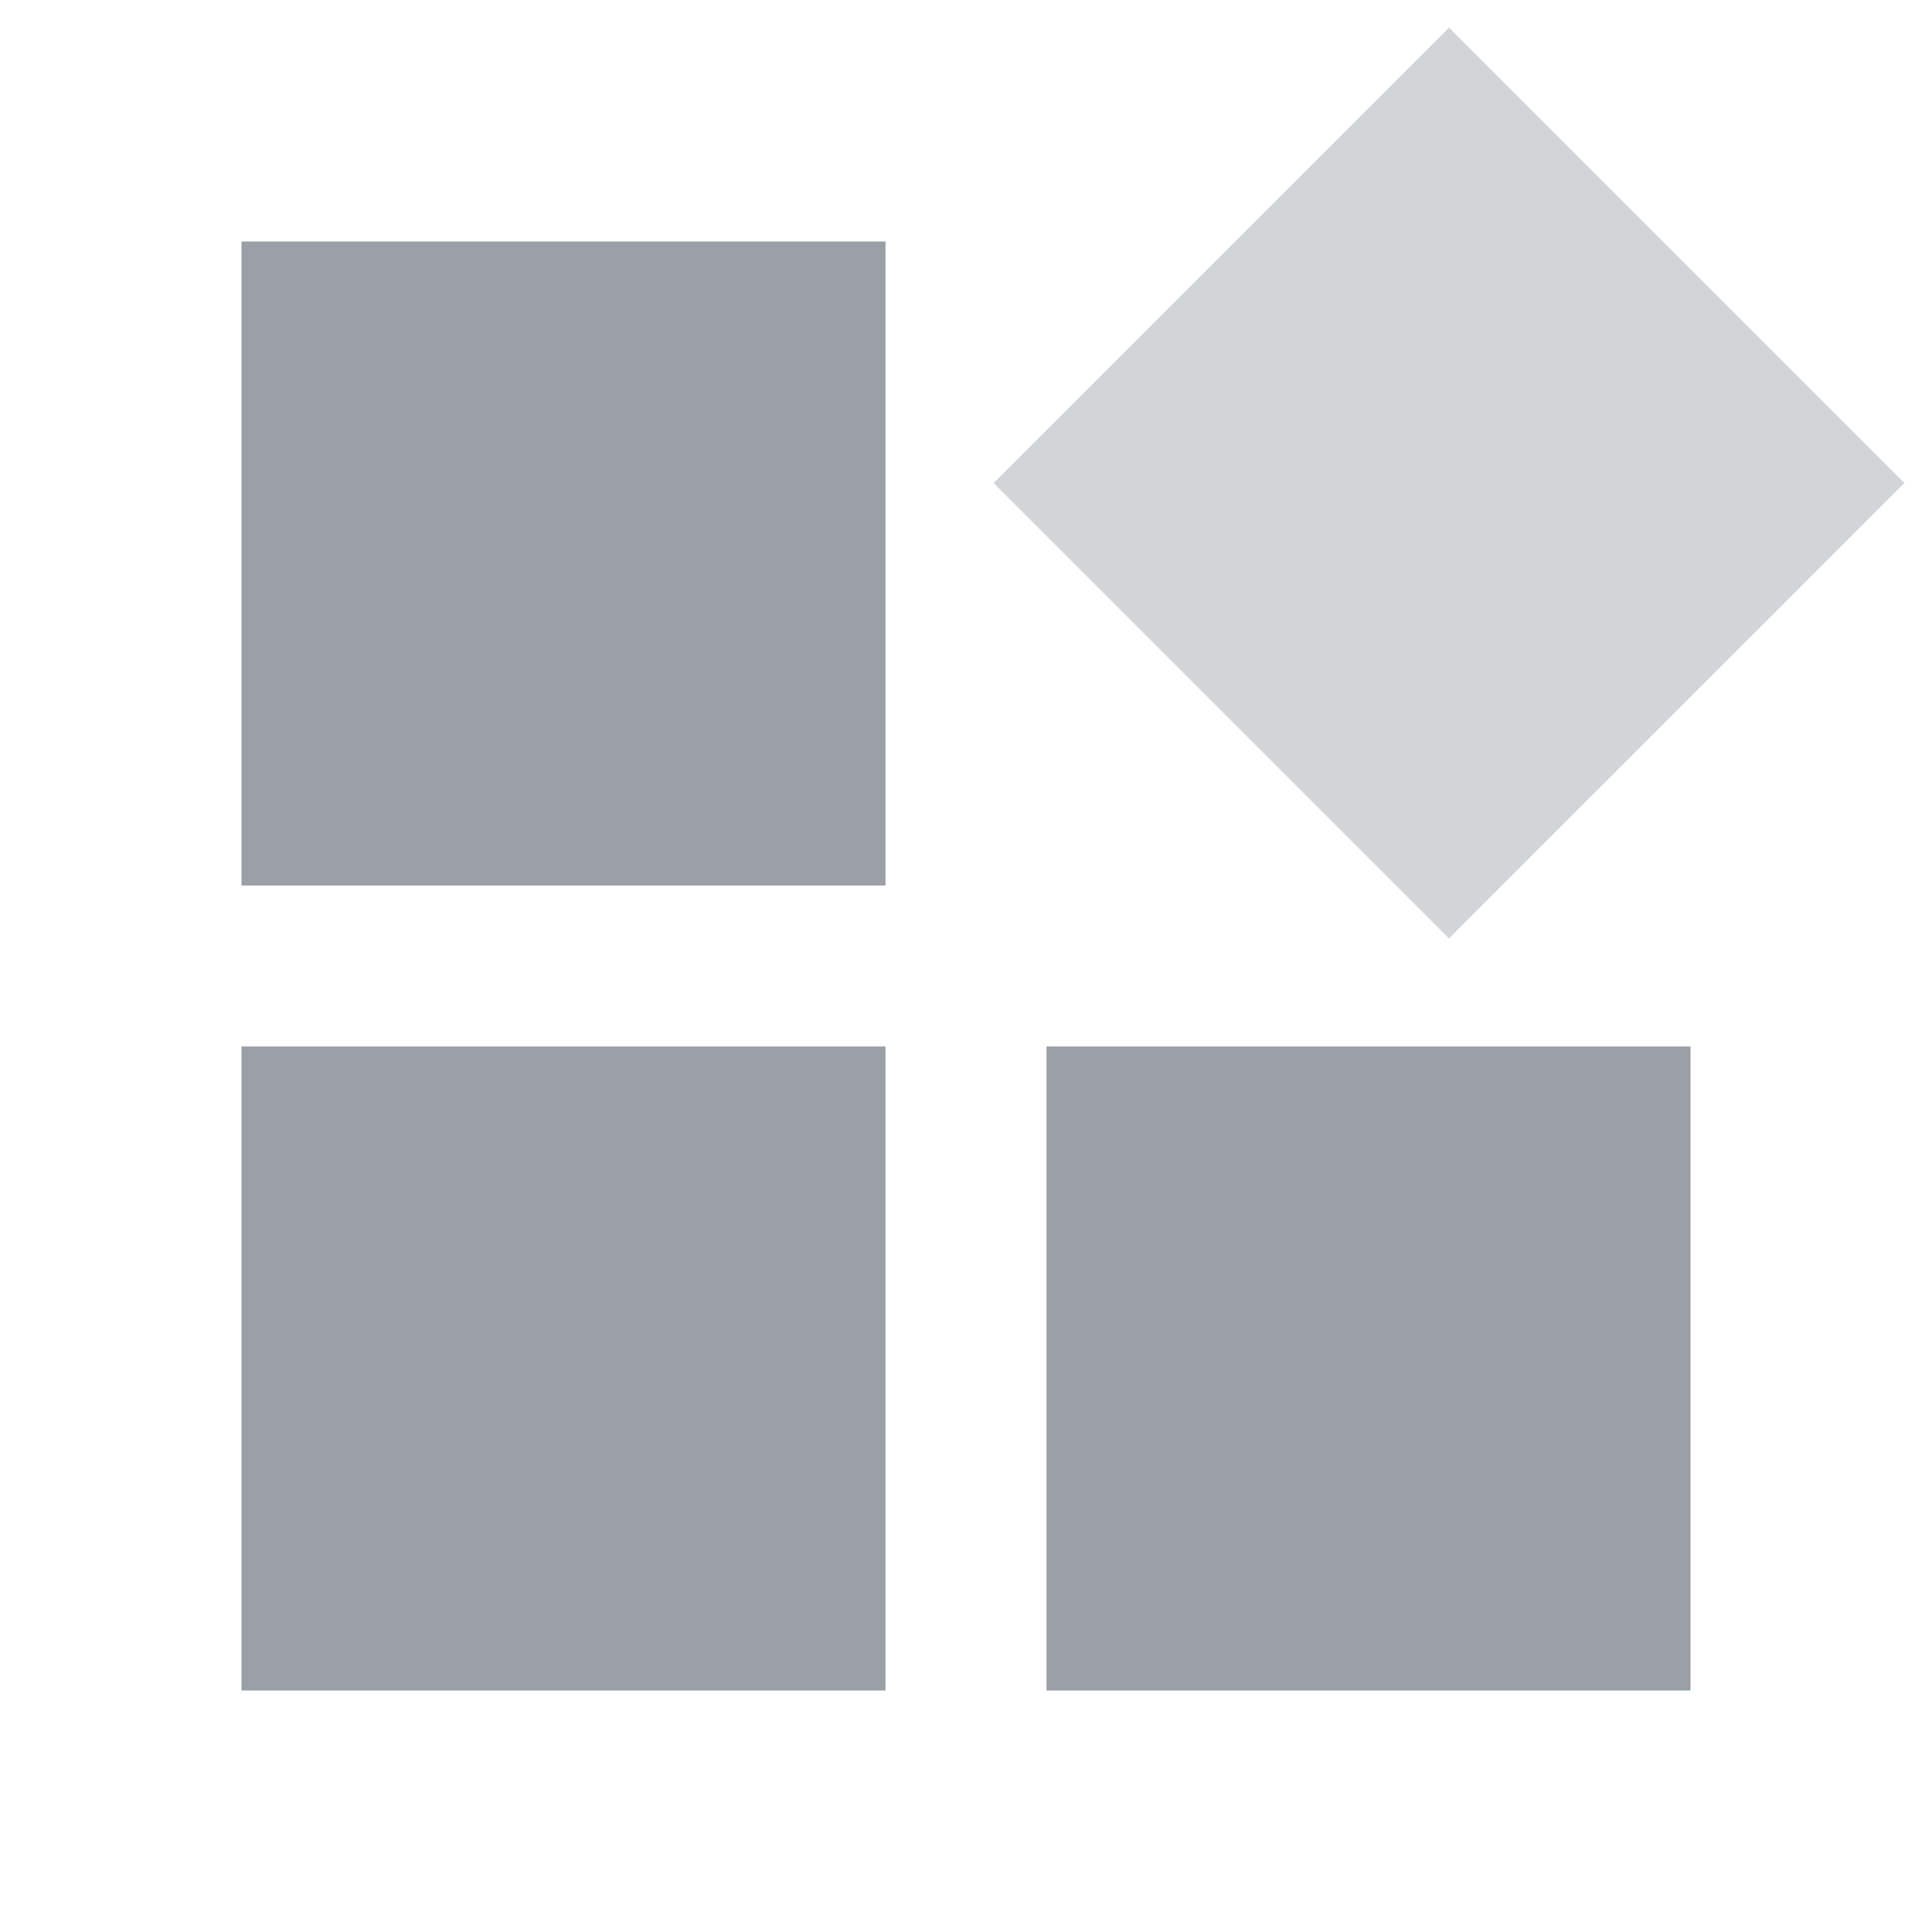
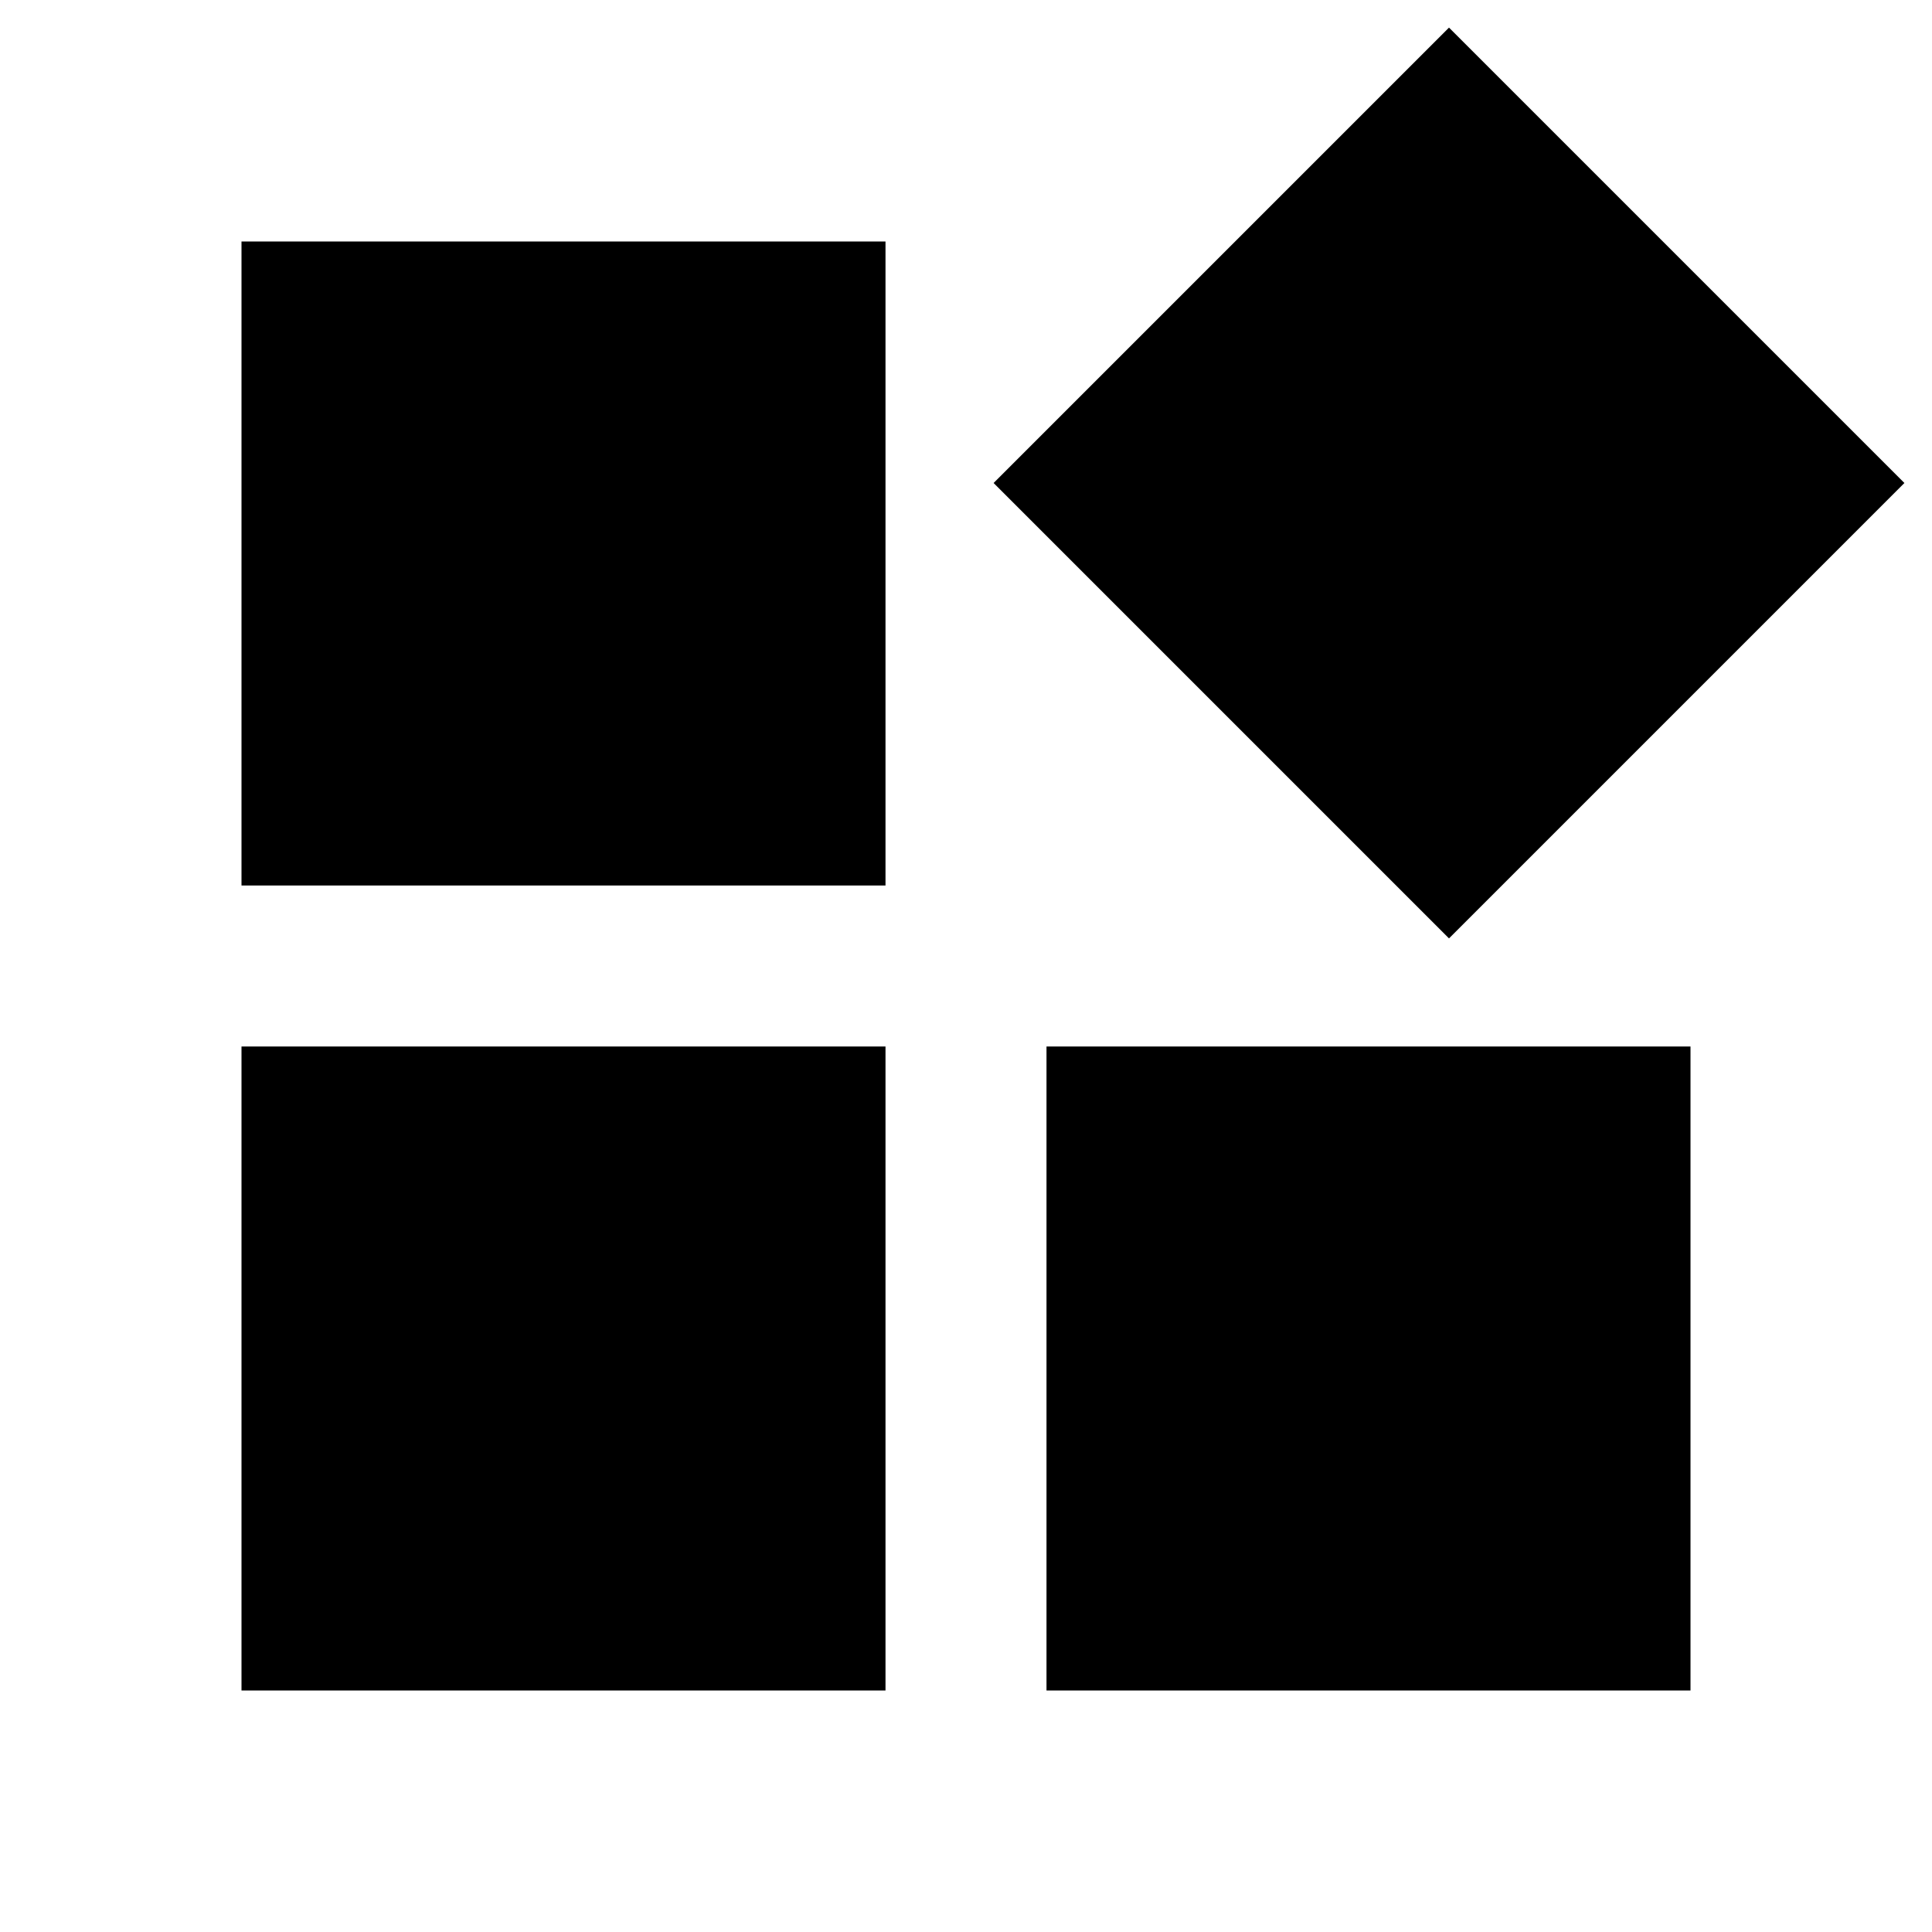
- <svg xmlns="http://www.w3.org/2000/svg" t="1725028031886" class="icon" viewBox="0 0 1024 1024" version="1.1" p-id="32263" width="200" height="200">
-   <path d="M128 128h341.333v341.333H128zM128 554.667h341.333v341.333H128z" fill="#9A9FA8" p-id="32264" />
-   <path d="M768 14.635L1009.365 256 768 497.365 526.635 256z" fill="#D2D5D8" p-id="32265" />
-   <path d="M554.667 554.667h341.333v341.333h-341.333z" fill="#9A9FA8" p-id="32266" />
+ <svg xmlns="http://www.w3.org/2000/svg" t="1725028031886" class="icon" viewBox="0 0 1024 1024" version="1.1" width="200" height="200">
+   <path d="M128 128h341.333v341.333H128zM128 554.667h341.333v341.333H128z" />
+   <path d="M768 14.635L1009.365 256 768 497.365 526.635 256z" />
+   <path d="M554.667 554.667h341.333v341.333h-341.333z" />
</svg>
